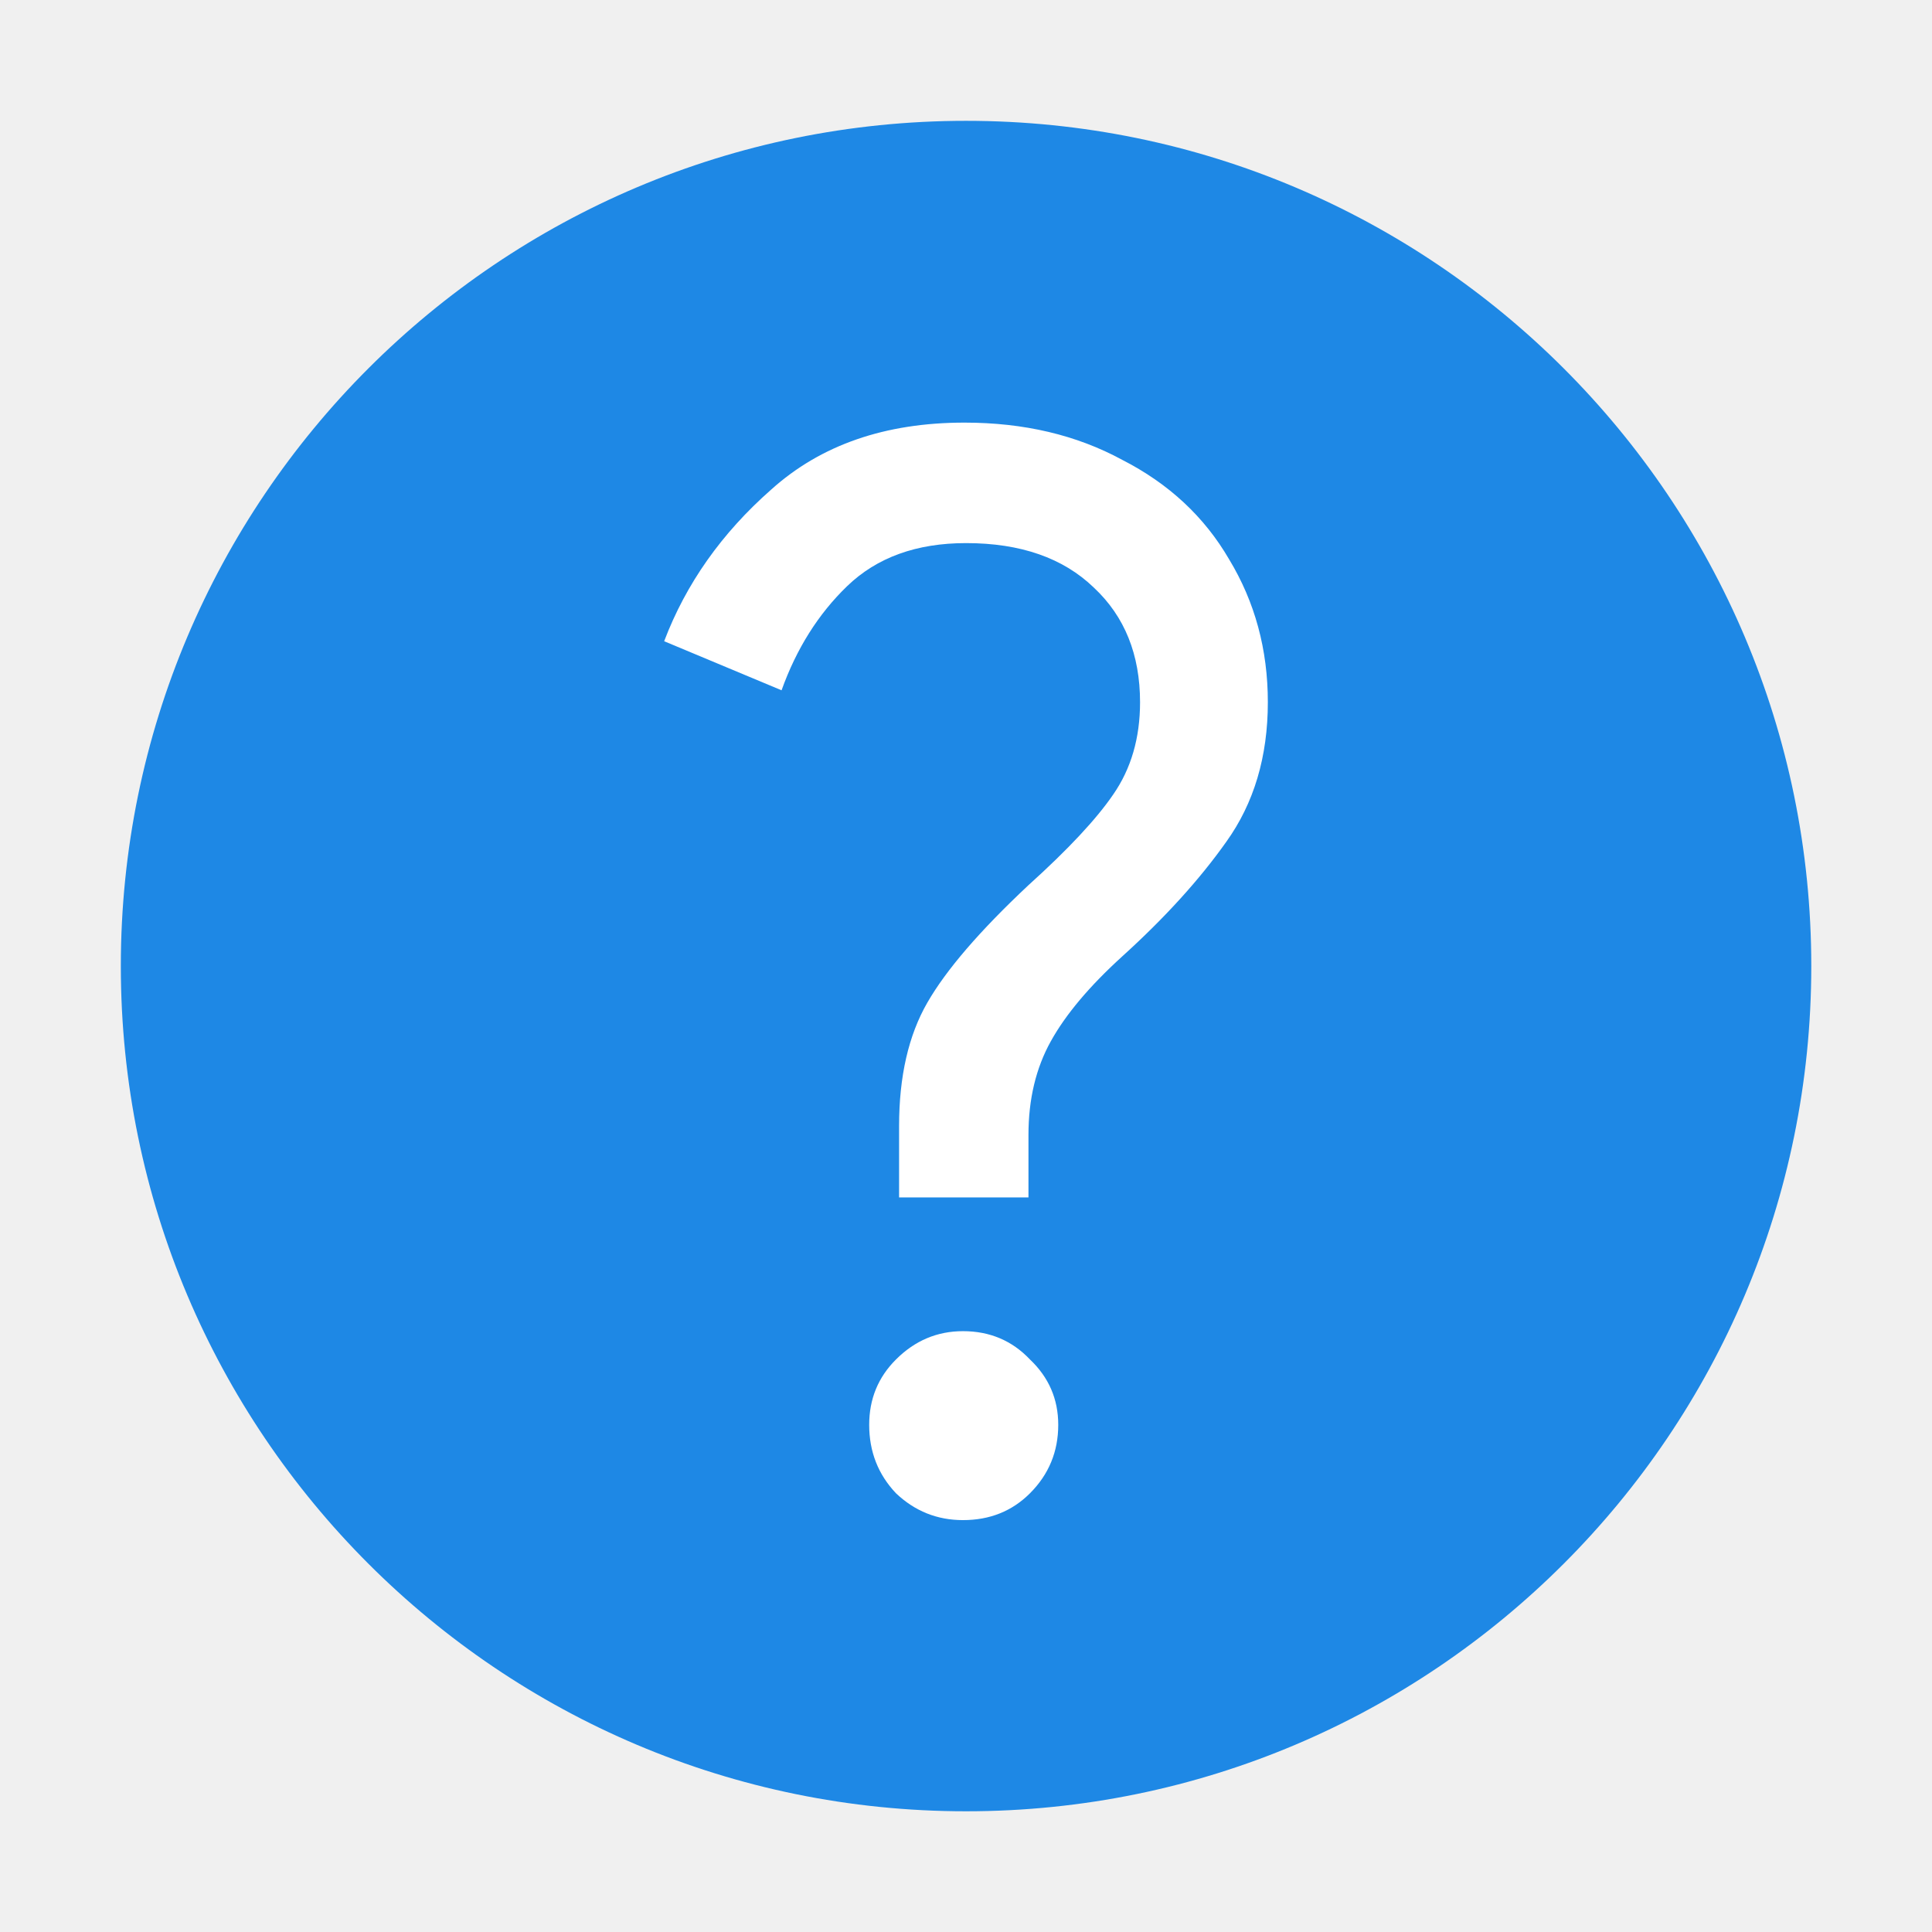
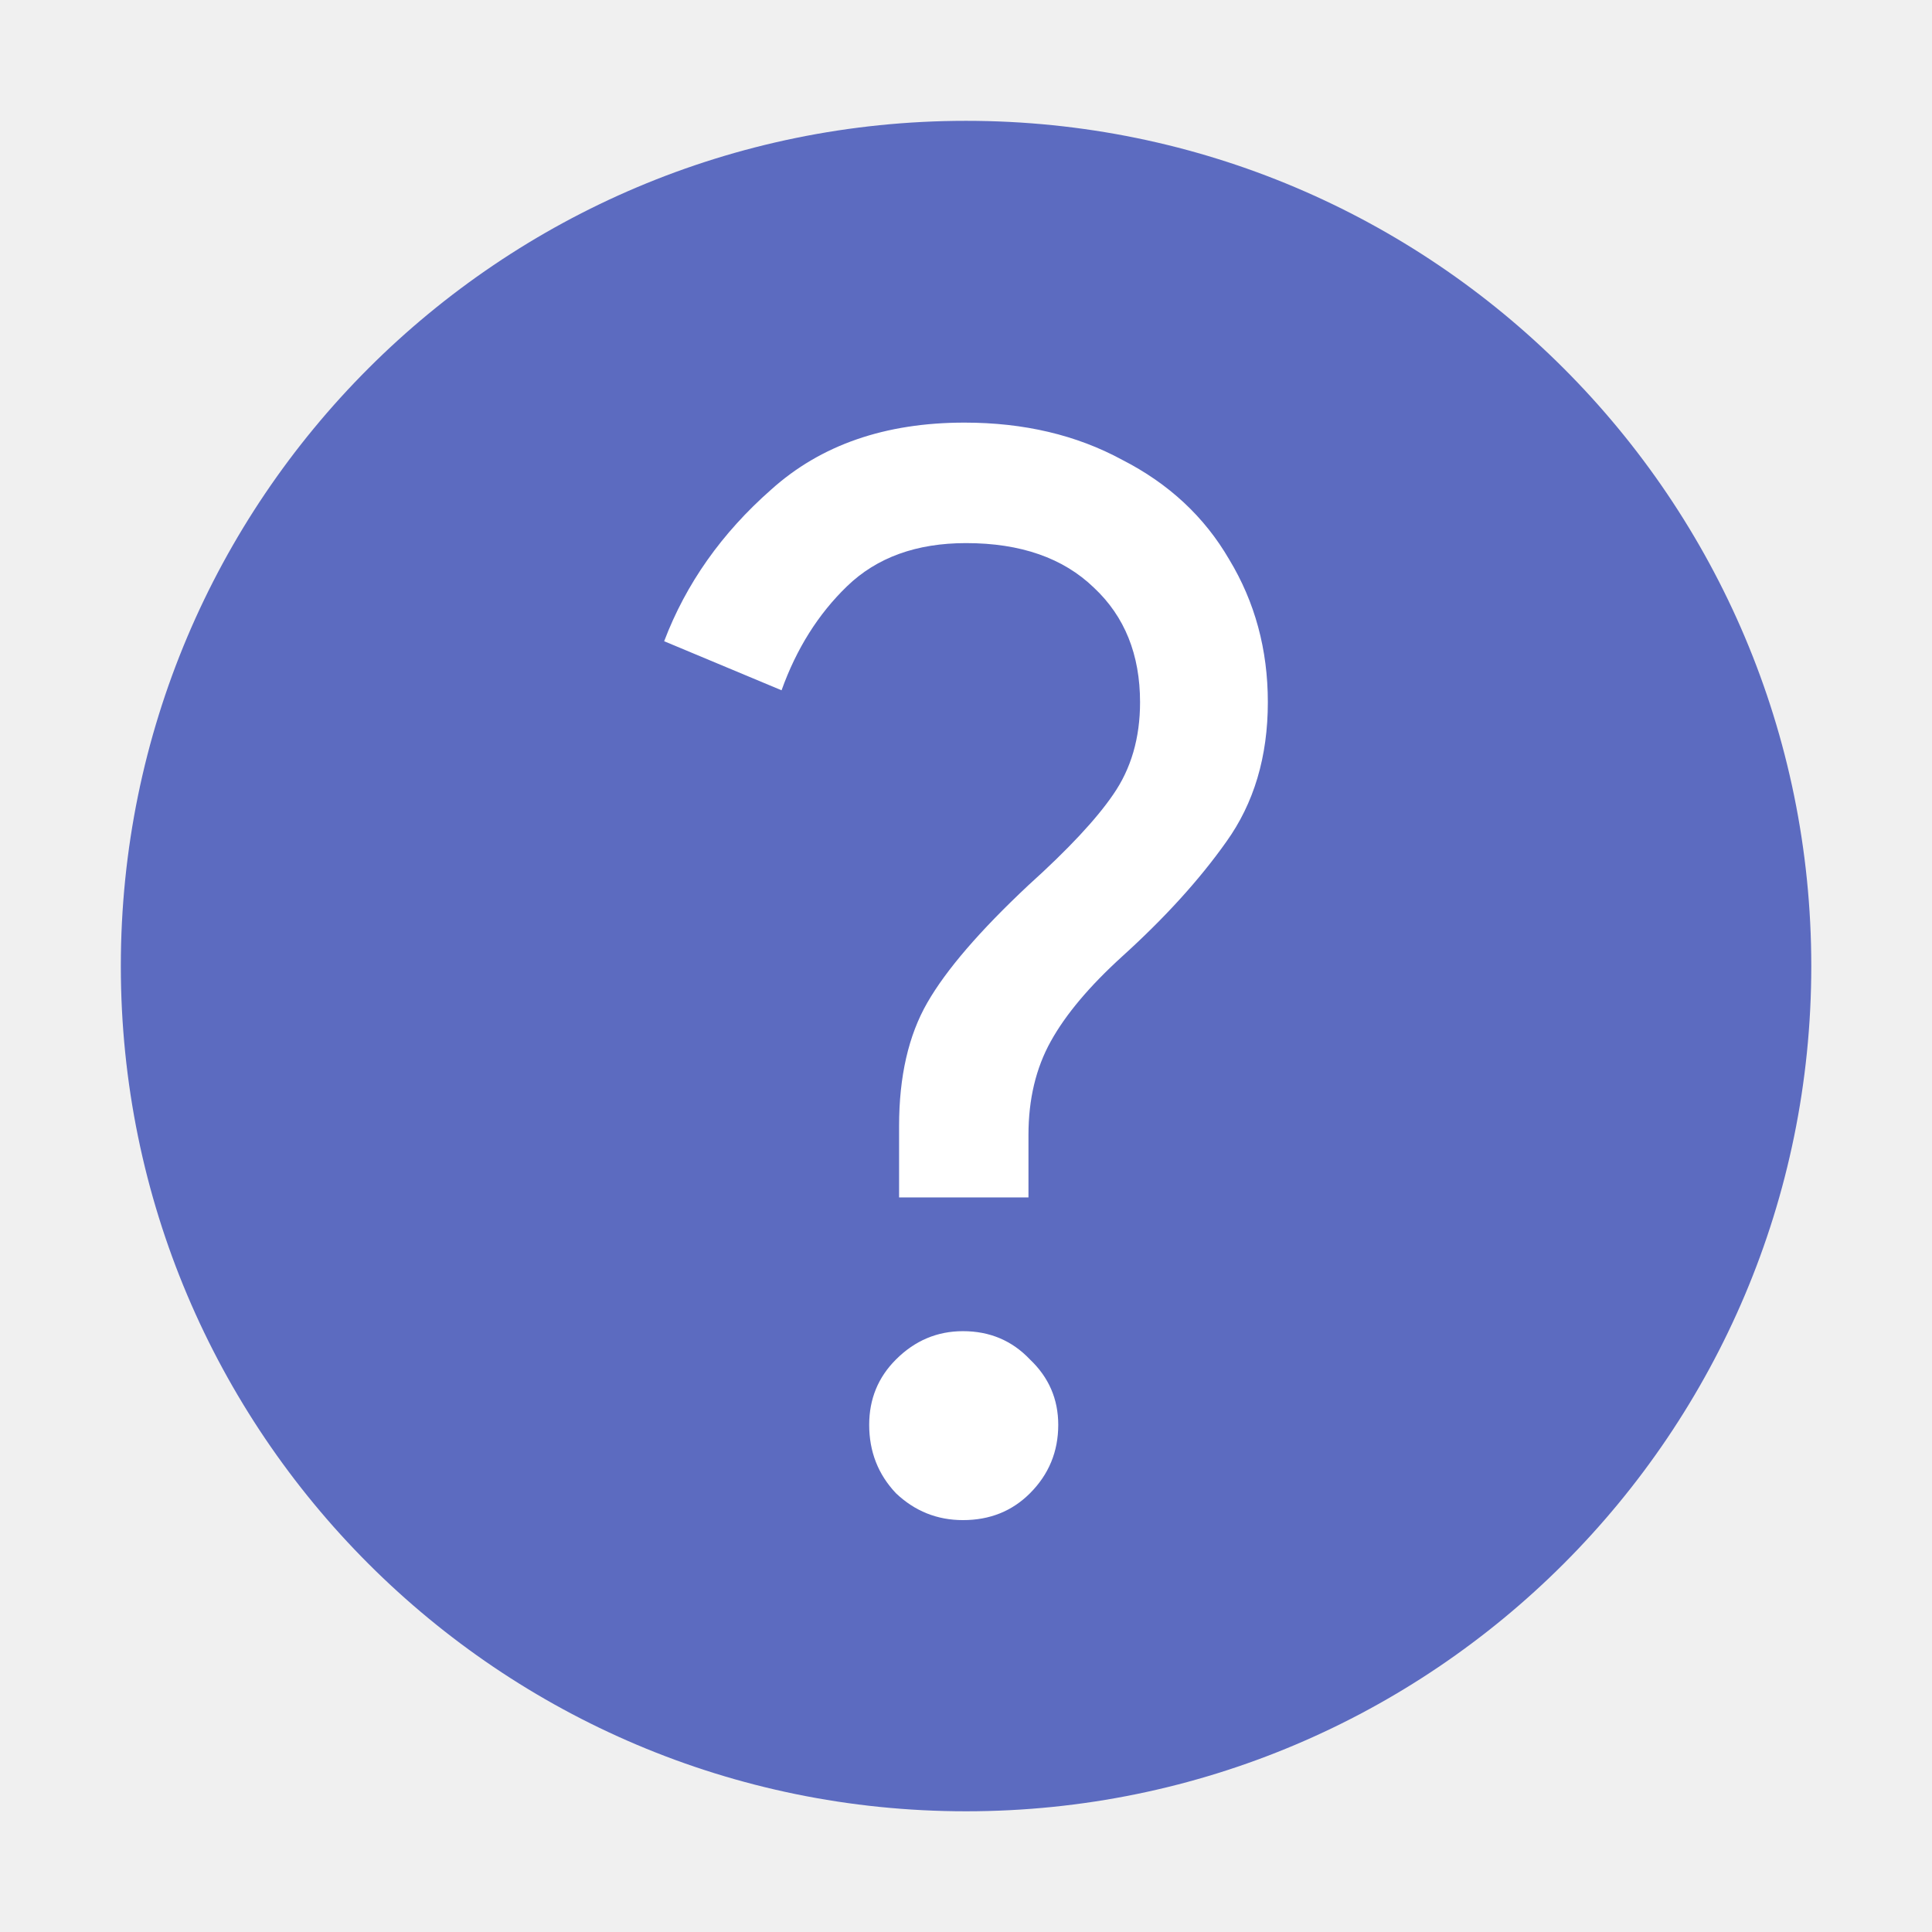
<svg xmlns="http://www.w3.org/2000/svg" width="64" height="64" viewBox="0 0 16.933 16.933" version="1.1" id="svg5">
  <defs id="defs2" />
-   <circle style="fill:#1e88e5;stroke-width:0.529;stroke-linecap:round;stroke-linejoin:round;stroke-dasharray:6.35, 0.529;opacity:1;fill-opacity:1" id="path931" cx="8.467" cy="8.467" r="7.408" />
+   <circle style="fill:#5c6bc0;stroke-width:0.529;stroke-linecap:round;stroke-linejoin:round;stroke-dasharray:6.35, 0.529;opacity:1;fill-opacity:1" id="path931" cx="8.467" cy="8.467" r="7.408" />
  <path d="m 7.88,9.869 q 0,-0.652 0.248,-1.082 Q 8.375,8.357 9.014,7.758 9.535,7.288 9.757,6.963 9.992,6.624 9.992,6.155 q 0,-0.626 -0.404,-1.004 -0.404,-0.391 -1.121,-0.391 -0.652,0 -1.043,0.378 Q 7.046,5.503 6.85,6.05 L 5.821,5.62 Q 6.108,4.864 6.759,4.291 q 0.652,-0.587 1.694,-0.587 0.782,0 1.382,0.326 0.613,0.313 0.938,0.873 0.339,0.56 0.339,1.251 0,0.717 -0.365,1.225 Q 10.396,7.875 9.835,8.383 9.405,8.774 9.21,9.126 9.014,9.478 9.014,9.947 V 10.495 H 7.88 Z m 0.56,3.454 q -0.339,0 -0.587,-0.235 -0.235,-0.248 -0.235,-0.6 0,-0.339 0.235,-0.573 0.248,-0.248 0.587,-0.248 0.352,0 0.587,0.248 0.248,0.235 0.248,0.573 0,0.352 -0.248,0.6 -0.235,0.235 -0.587,0.235 z" style="font-size:13.034px;line-height:1.25;font-family:'Google Sans';-inkscape-font-specification:'Google Sans';stroke-width:0.326;fill:#ffffff" id="path3260" />
</svg>
